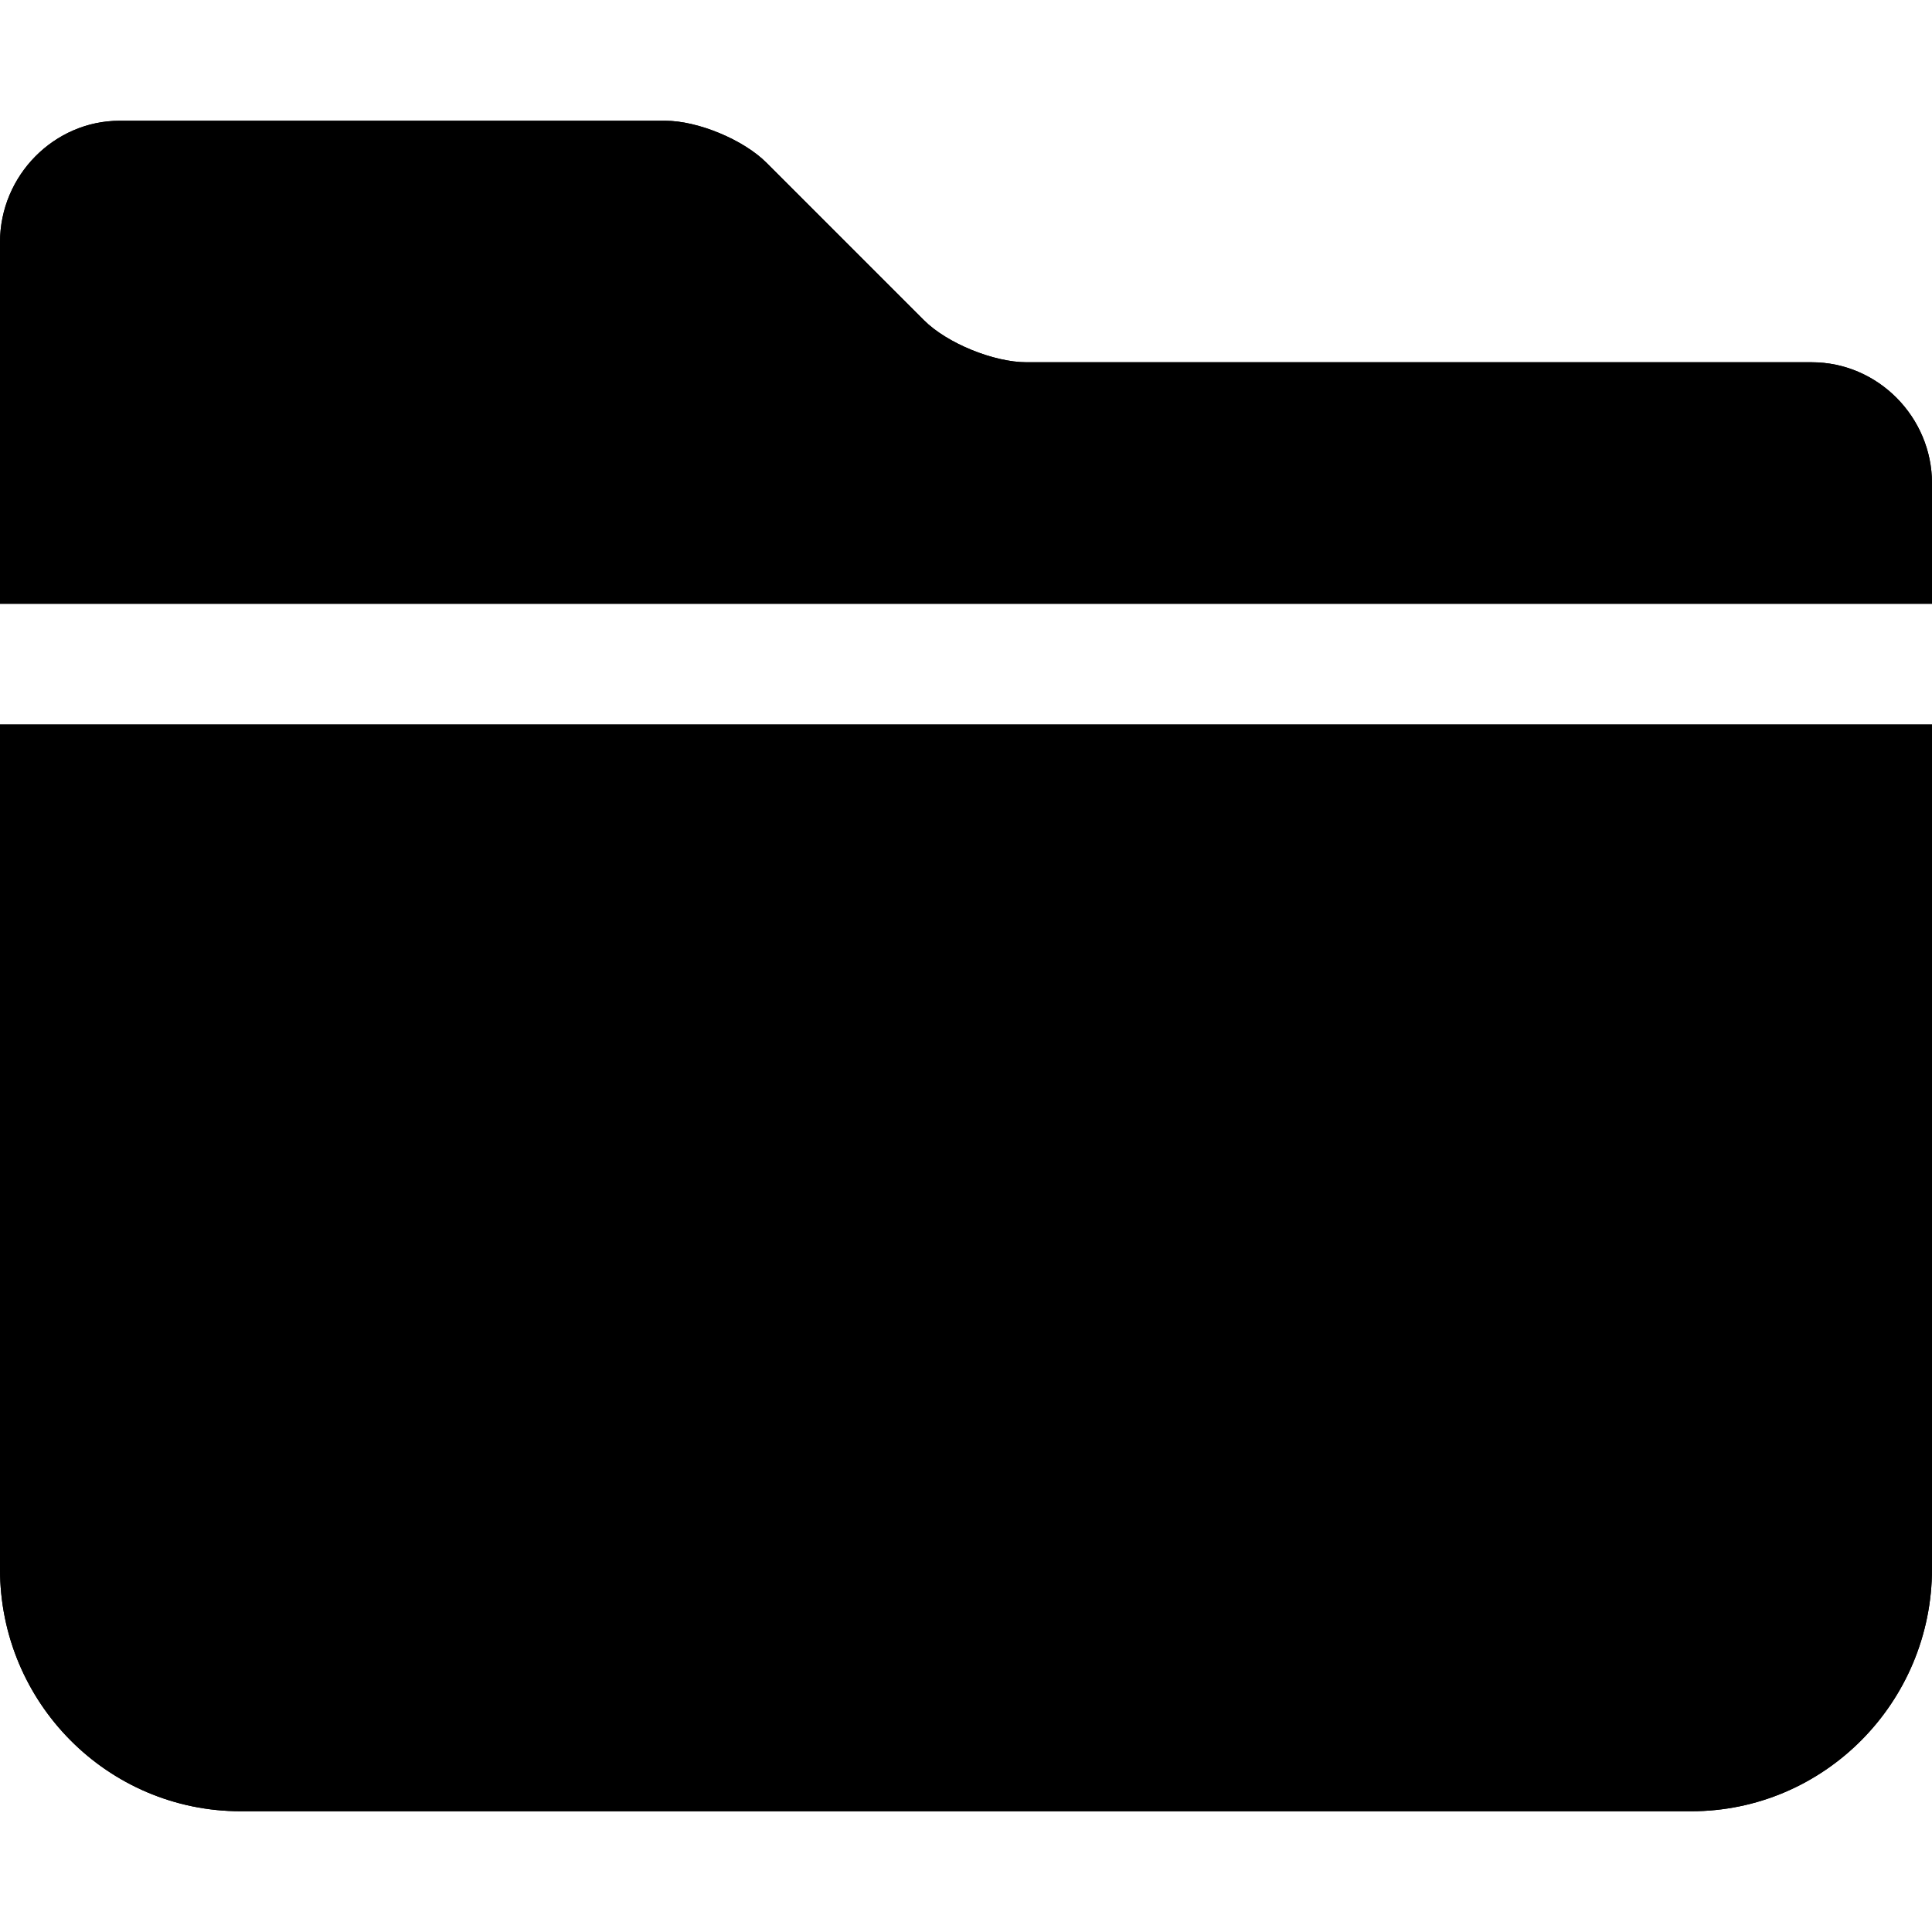
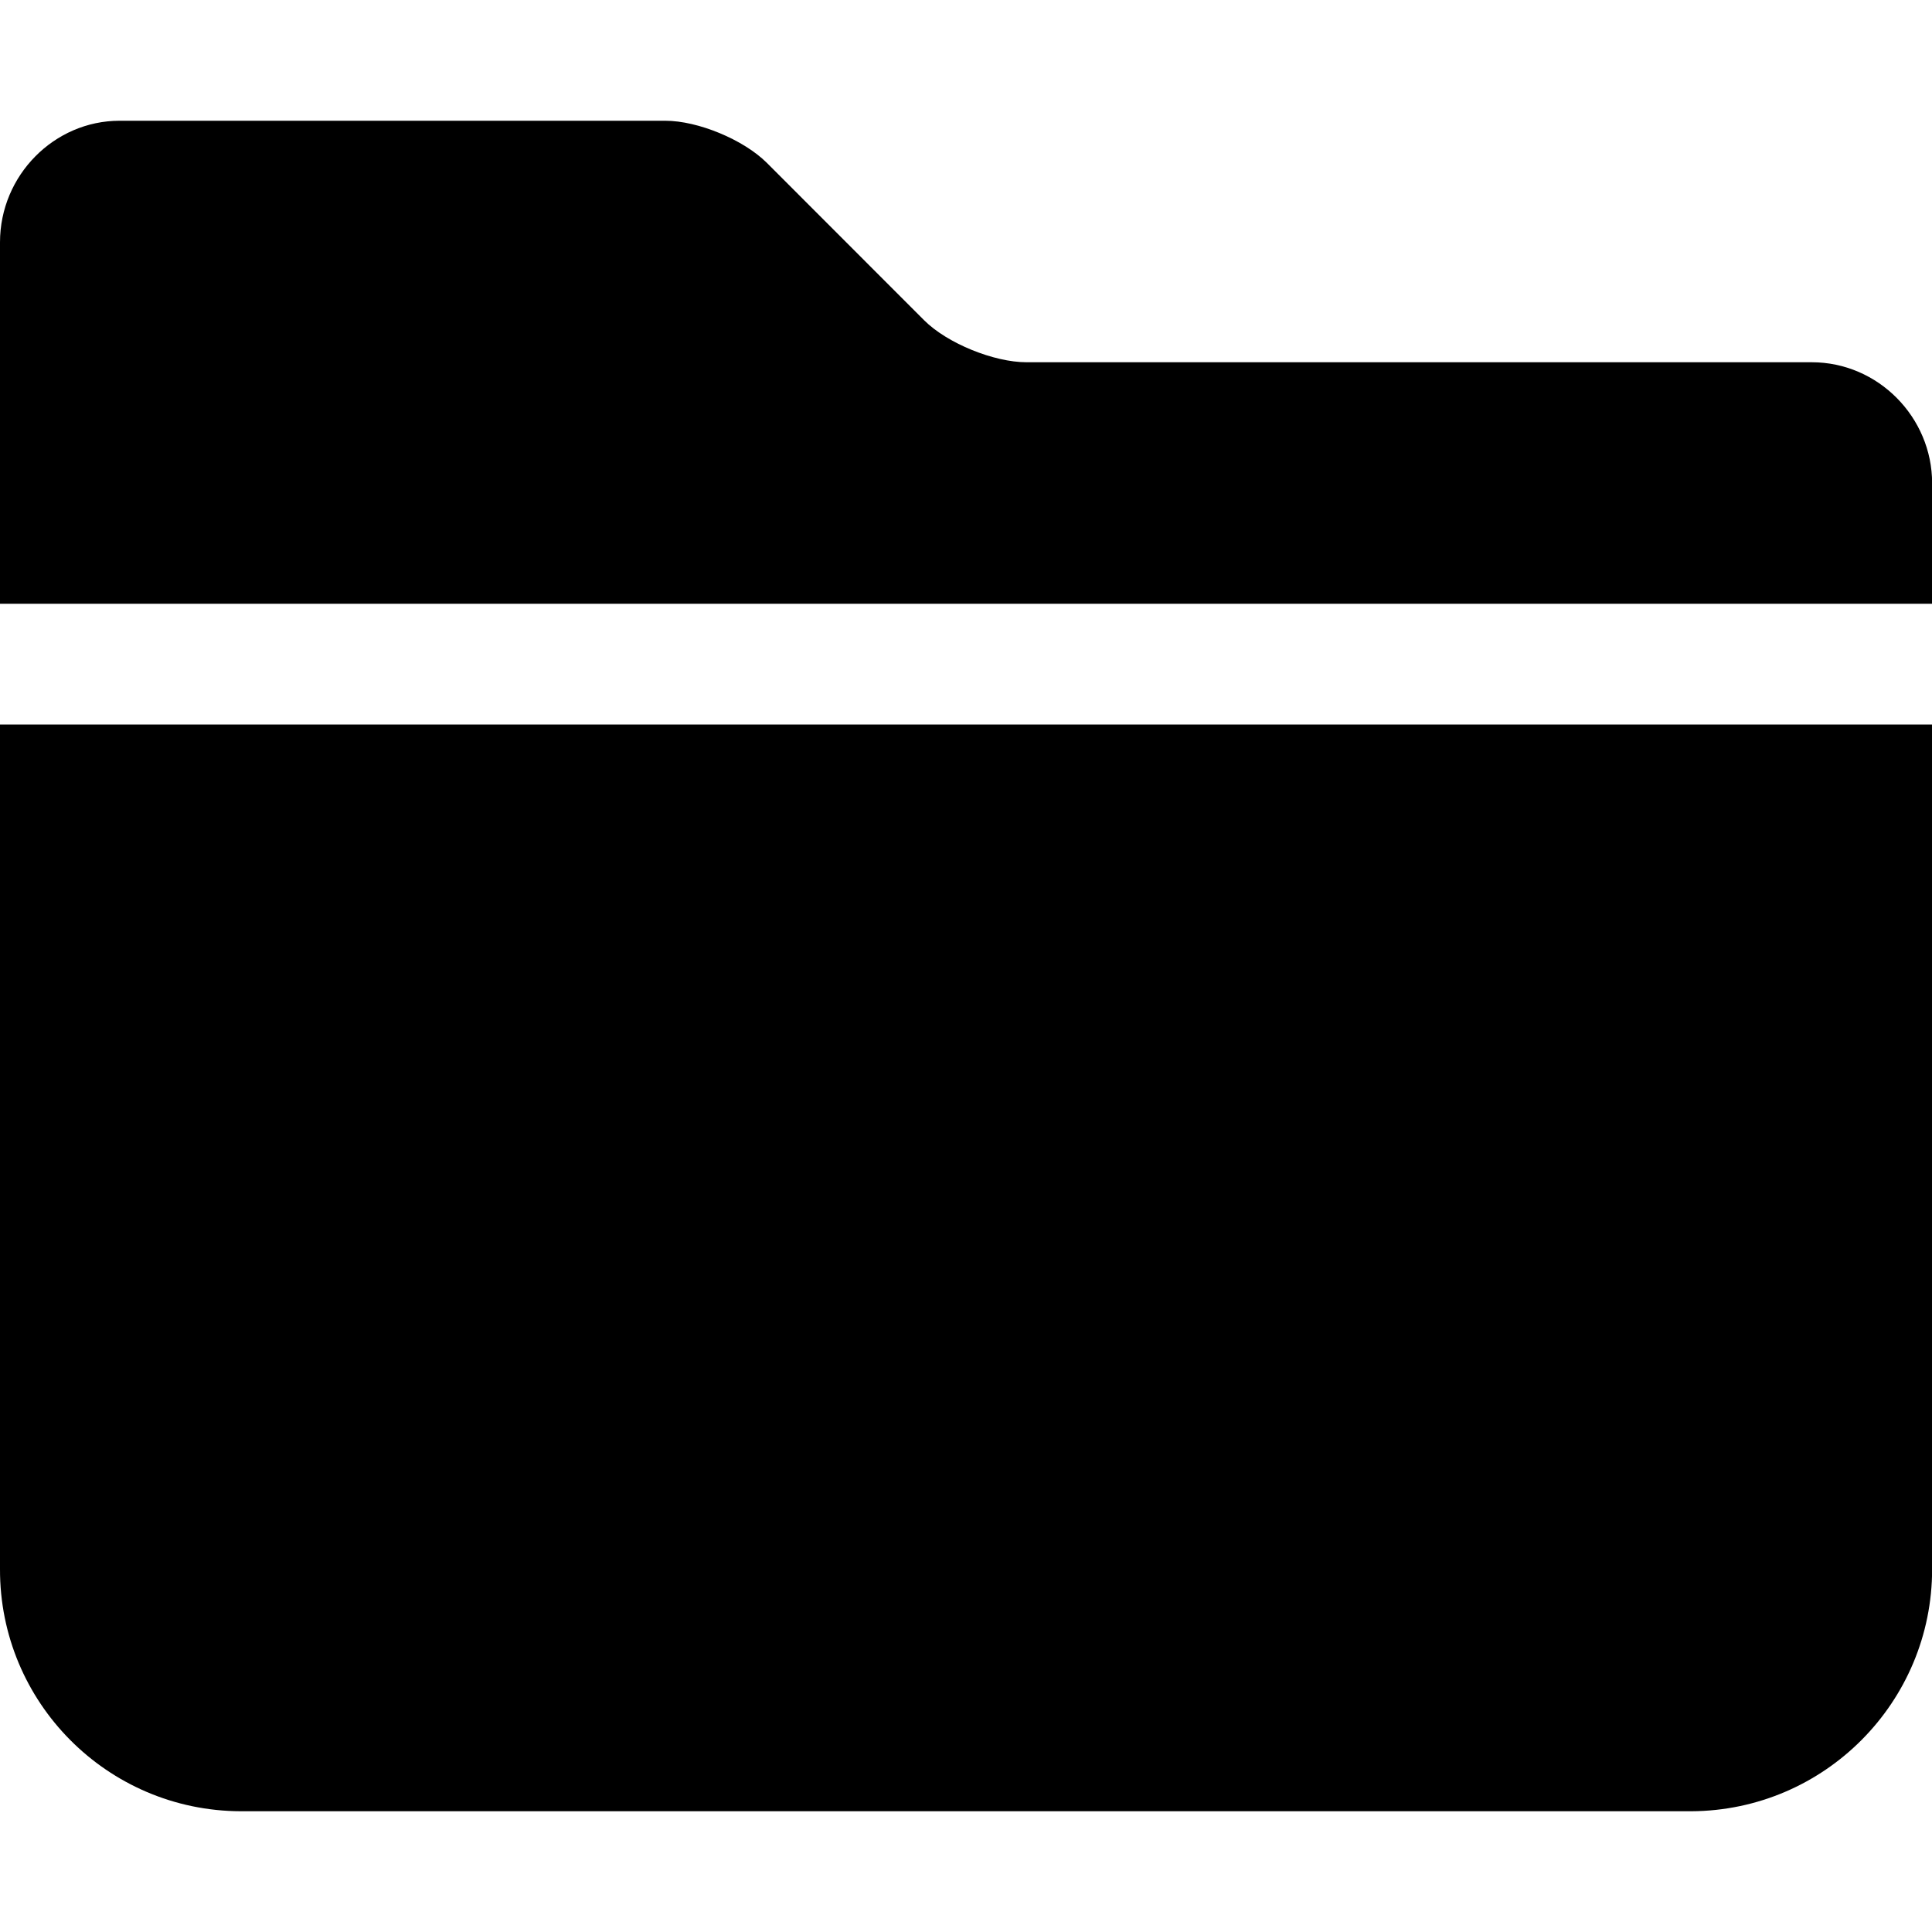
<svg xmlns="http://www.w3.org/2000/svg" width="16" height="16" viewBox="0 0 16 16">
-   <g fill-rule="evenodd" transform="translate(-32 -32)">
-     <path d="M32,34.007 C32,33.451 32.451,33 32.991,33 L37.509,33 C37.78,33 38.157,33.157 38.348,33.348 L39.652,34.652 C39.844,34.844 40.231,35 40.5,35 L47.003,35 C47.554,35 48,35.456 48,36.002 L48,44.991 C48,46.101 47.105,47 46.006,47 L33.994,47 C32.893,47 32,46.103 32,44.994 L32,34.007 Z M32,37 L48,37 L48,38 L32,38 L32,37 Z" />
-     <path d="M32,34.007 C32,33.451 32.451,33 32.991,33 L37.509,33 C37.78,33 38.157,33.157 38.348,33.348 L39.652,34.652 C39.844,34.844 40.231,35 40.5,35 L47.003,35 C47.554,35 48,35.456 48,36.002 L48,44.991 C48,46.101 47.105,47 46.006,47 L33.994,47 C32.893,47 32,46.103 32,44.994 L32,34.007 Z M32,37 L48,37 L48,38 L32,38 L32,37 Z" />
-   </g>
+   <path d="M0 2.007C0 1.45.451 1 .99 1h4.52c.271 0 .648.157.84.348l1.303 1.304c.192.192.579.348.848.348h6.503c.55 0 .997.456.997 1.002v8.99A2.005 2.005 0 0 1 14.006 15H1.994A2 2 0 0 1 0 12.994V2.007ZM0 5h16v1H0V5Z" fill-rule="evenodd" />
</svg>
